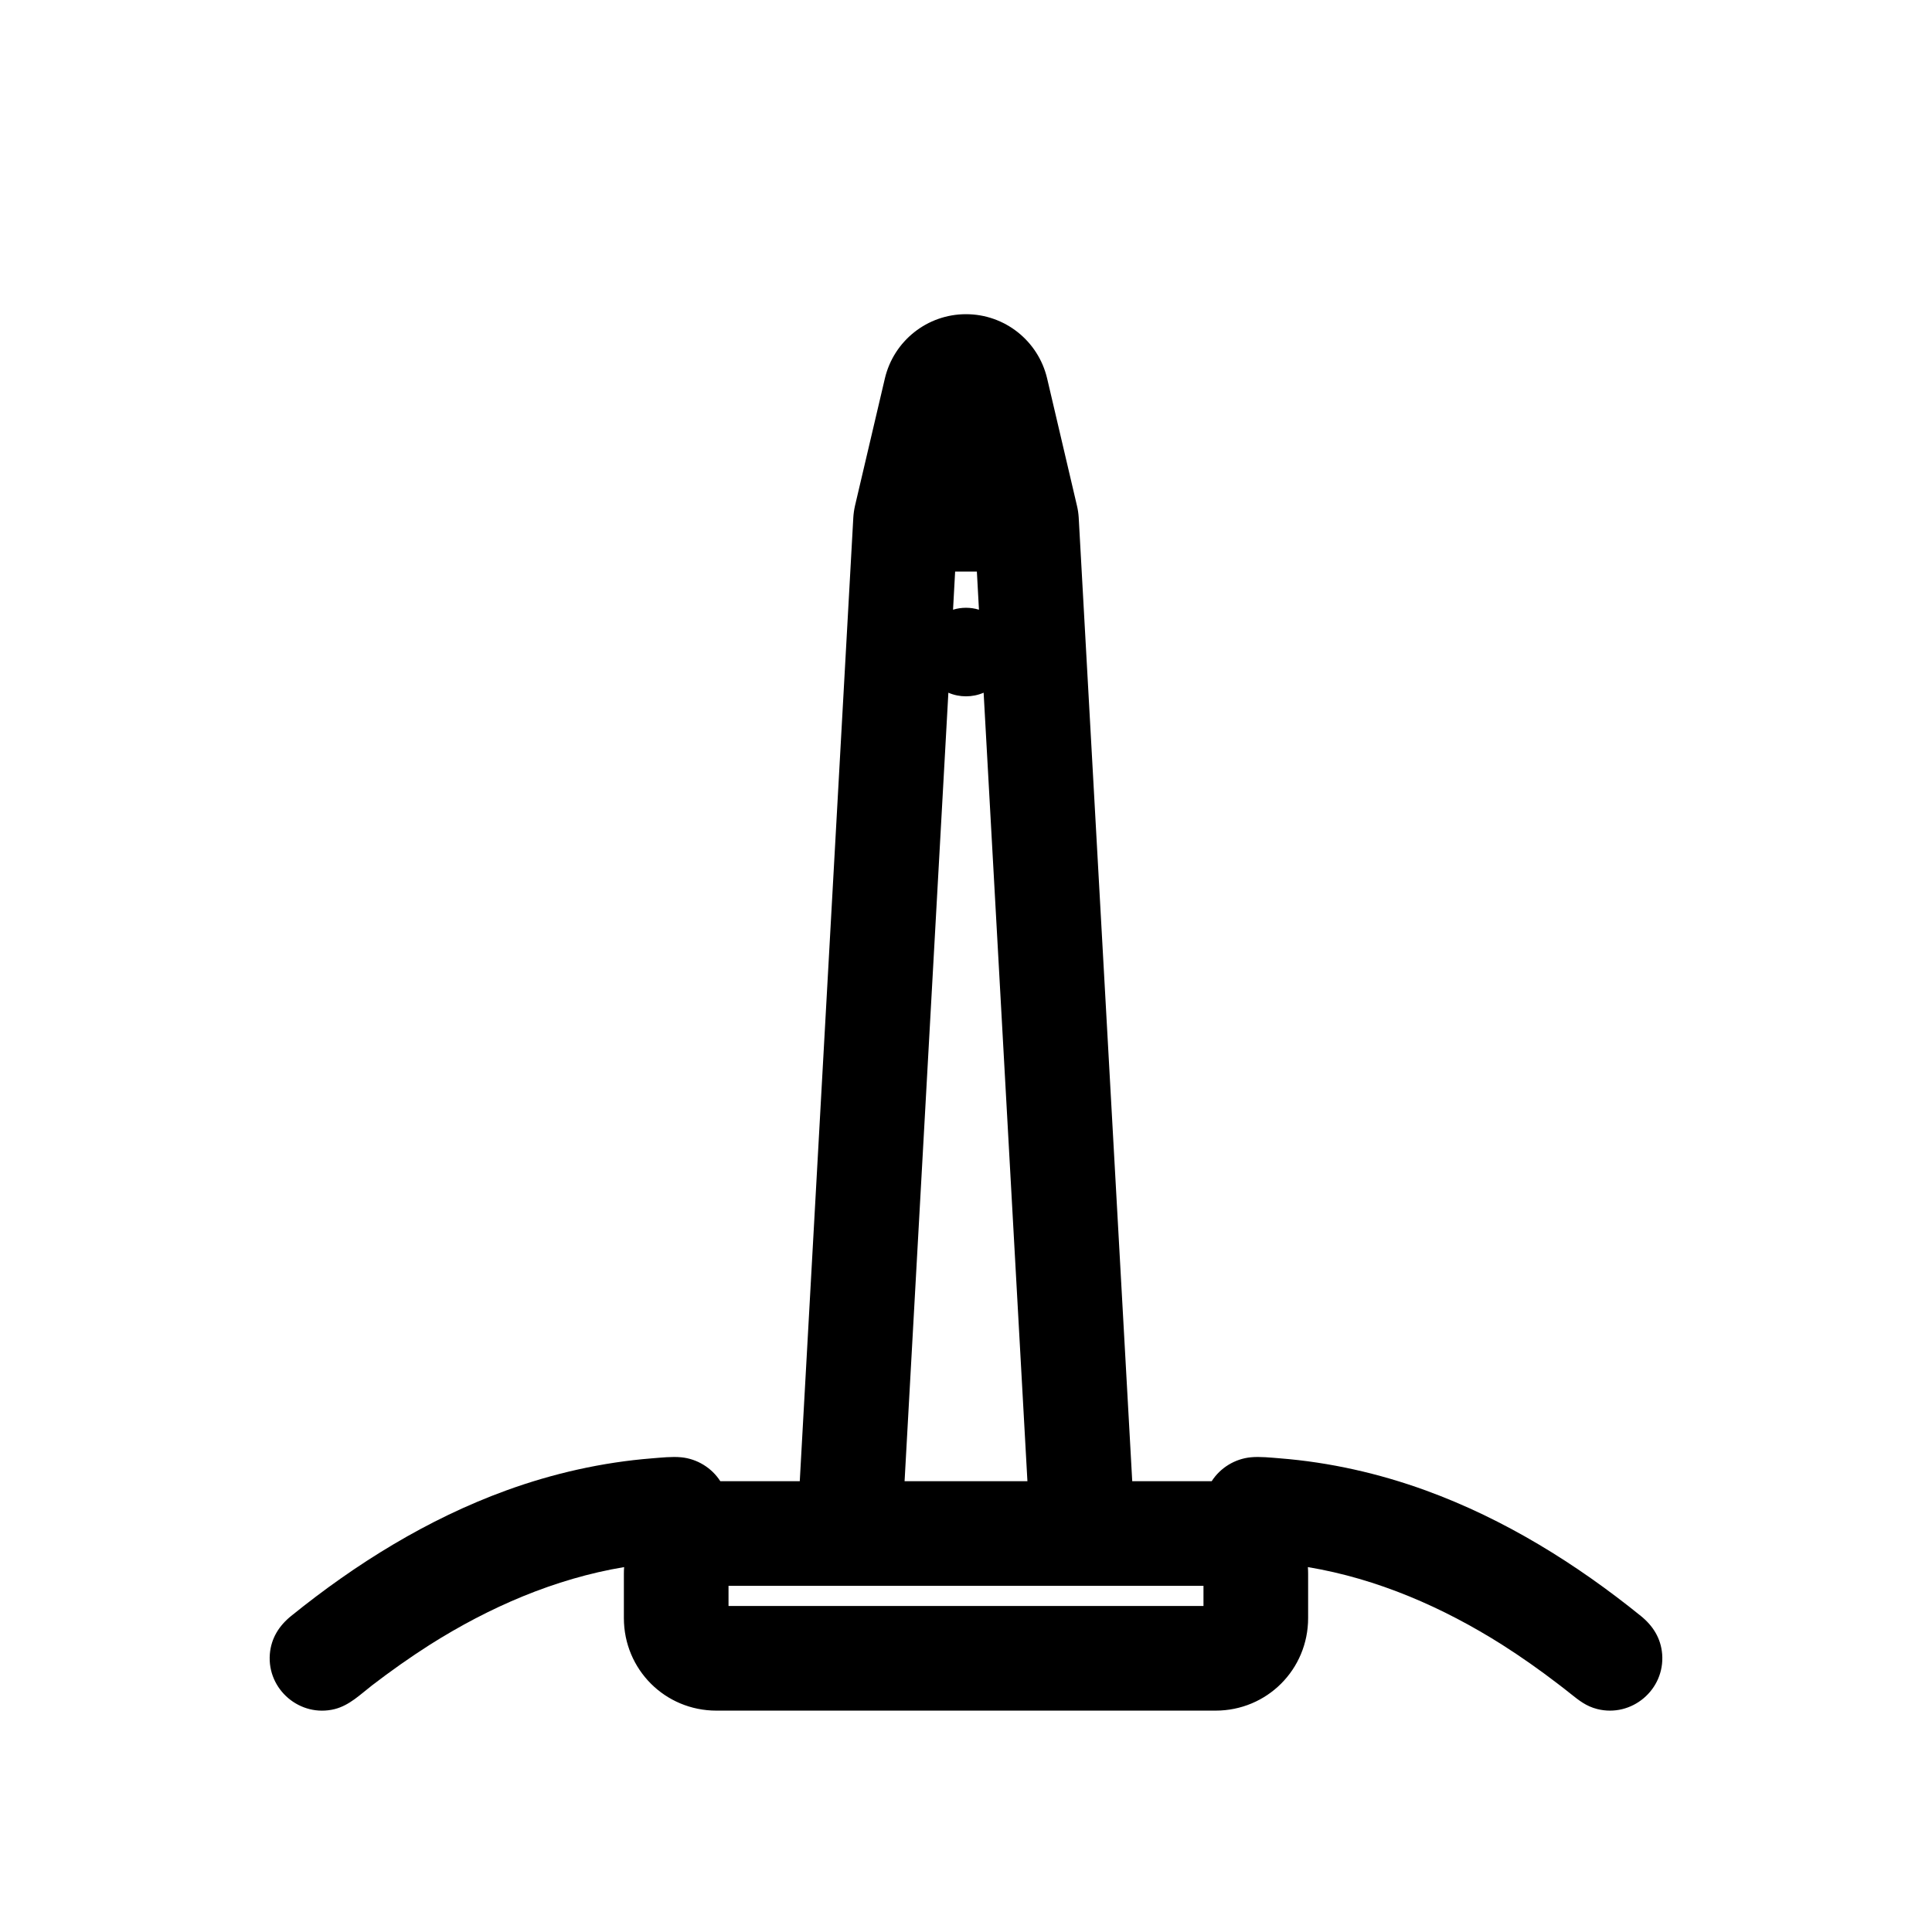
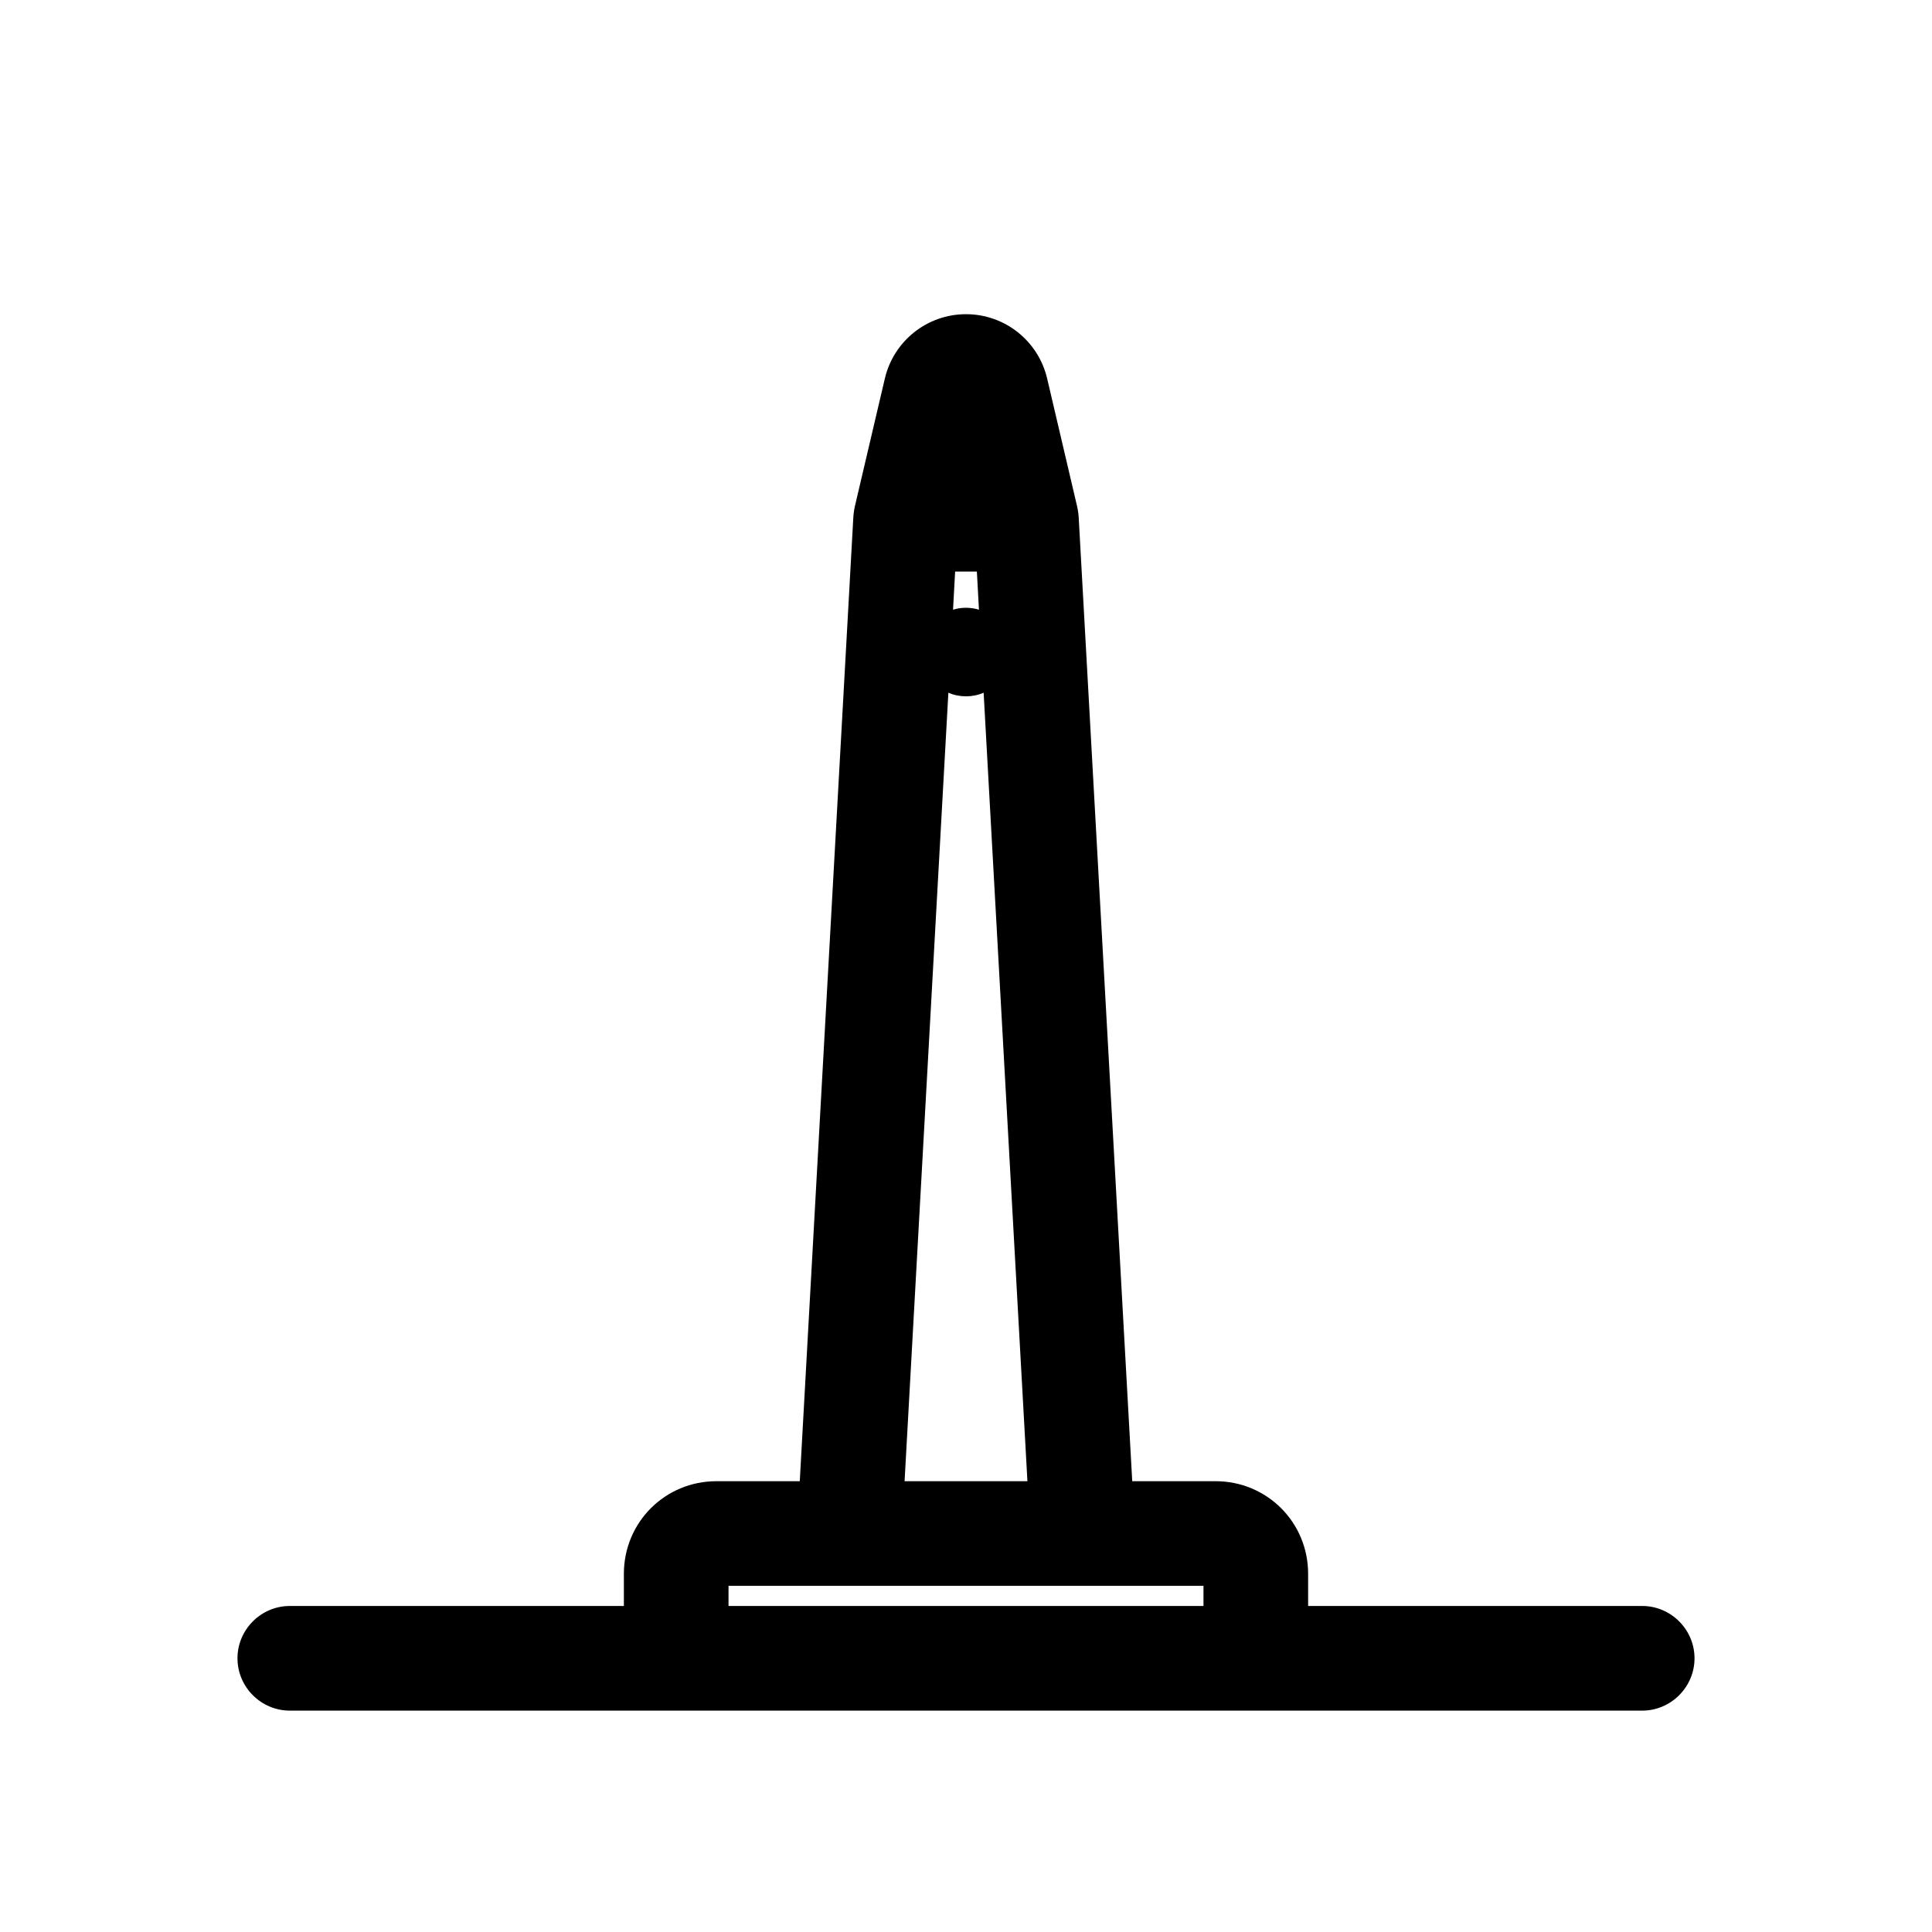
<svg xmlns="http://www.w3.org/2000/svg" width="24" height="24" viewBox="0 0 24 24" fill="none">
-   <path d="M16.247 19.467c.002.028.003.055.003.083v.55c0 .639-.511 1.15-1.15 1.15h-6.2c-.639 0-1.15-.511-1.15-1.15v-.55c0-.028.001-.055.003-.083-.863.144-1.677.499-2.414.965-.246.157-.485.326-.717.504-.146.113-.28.248-.464.295-.429.107-.841-.242-.806-.683.016-.197.114-.352.265-.474.804-.65 1.696-1.204 2.671-1.559.583-.212 1.193-.35 1.812-.399.113-.009.25-.024.362-.013.197.019.379.13.486.297h.987l.665-11.969c.003-.05.01-.099.021-.148l.371-1.581c.11-.468.527-.799 1.008-.799.481 0 .898.331 1.008.799l.371 1.583c.011.047.018.095.021.143l.665 11.972h.987c.107-.167.289-.278.486-.297.112-.011.249.004.362.013.619.049 1.229.187 1.812.399.975.355 1.867.909 2.671 1.559.151.122.249.277.265.474.035.442-.378.791-.808.682-.136-.035-.222-.104-.33-.19-.052-.042-.105-.083-.159-.124-.223-.171-.453-.333-.69-.484-.737-.466-1.551-.821-2.414-.965zm-4.112-12.367.026.474c-.104-.032-.218-.032-.322 0l.026-.474zm-.898 11.3.544-9.795c.139.06.299.06.438 0l.544 9.795zm3.713 1.3v.25h-5.9v-.25z" fill="currentColor" fill-rule="evenodd" />
+   <path d="M15.1 18.4h-1.035l-.665-11.972c-.003-.048-.01-.096-.021-.143l-.371-1.583c-.11-.468-.527-.799-1.008-.799-.481 0-.898.331-1.008.799l-.371 1.581c-.011.049-.018.098-.021.148l-.665 11.969h-1.035c-.639 0-1.15.511-1.15 1.15v.4h-4.15c-.357 0-.65.293-.65.65 0 .357.293.65.65.65h16.8c.357 0 .65-.293.65-.65 0-.357-.293-.65-.65-.65h-4.15v-.4c0-.639-.511-1.15-1.15-1.15zm-2.965-11.3.026.474c-.104-.032-.218-.032-.322 0l.026-.474zm-.898 11.3.544-9.795c.139.06.299.06.438 0l.544 9.795zm3.713 1.55h-5.9v-.25h5.9z" fill="currentColor" fill-rule="evenodd" />
</svg>
